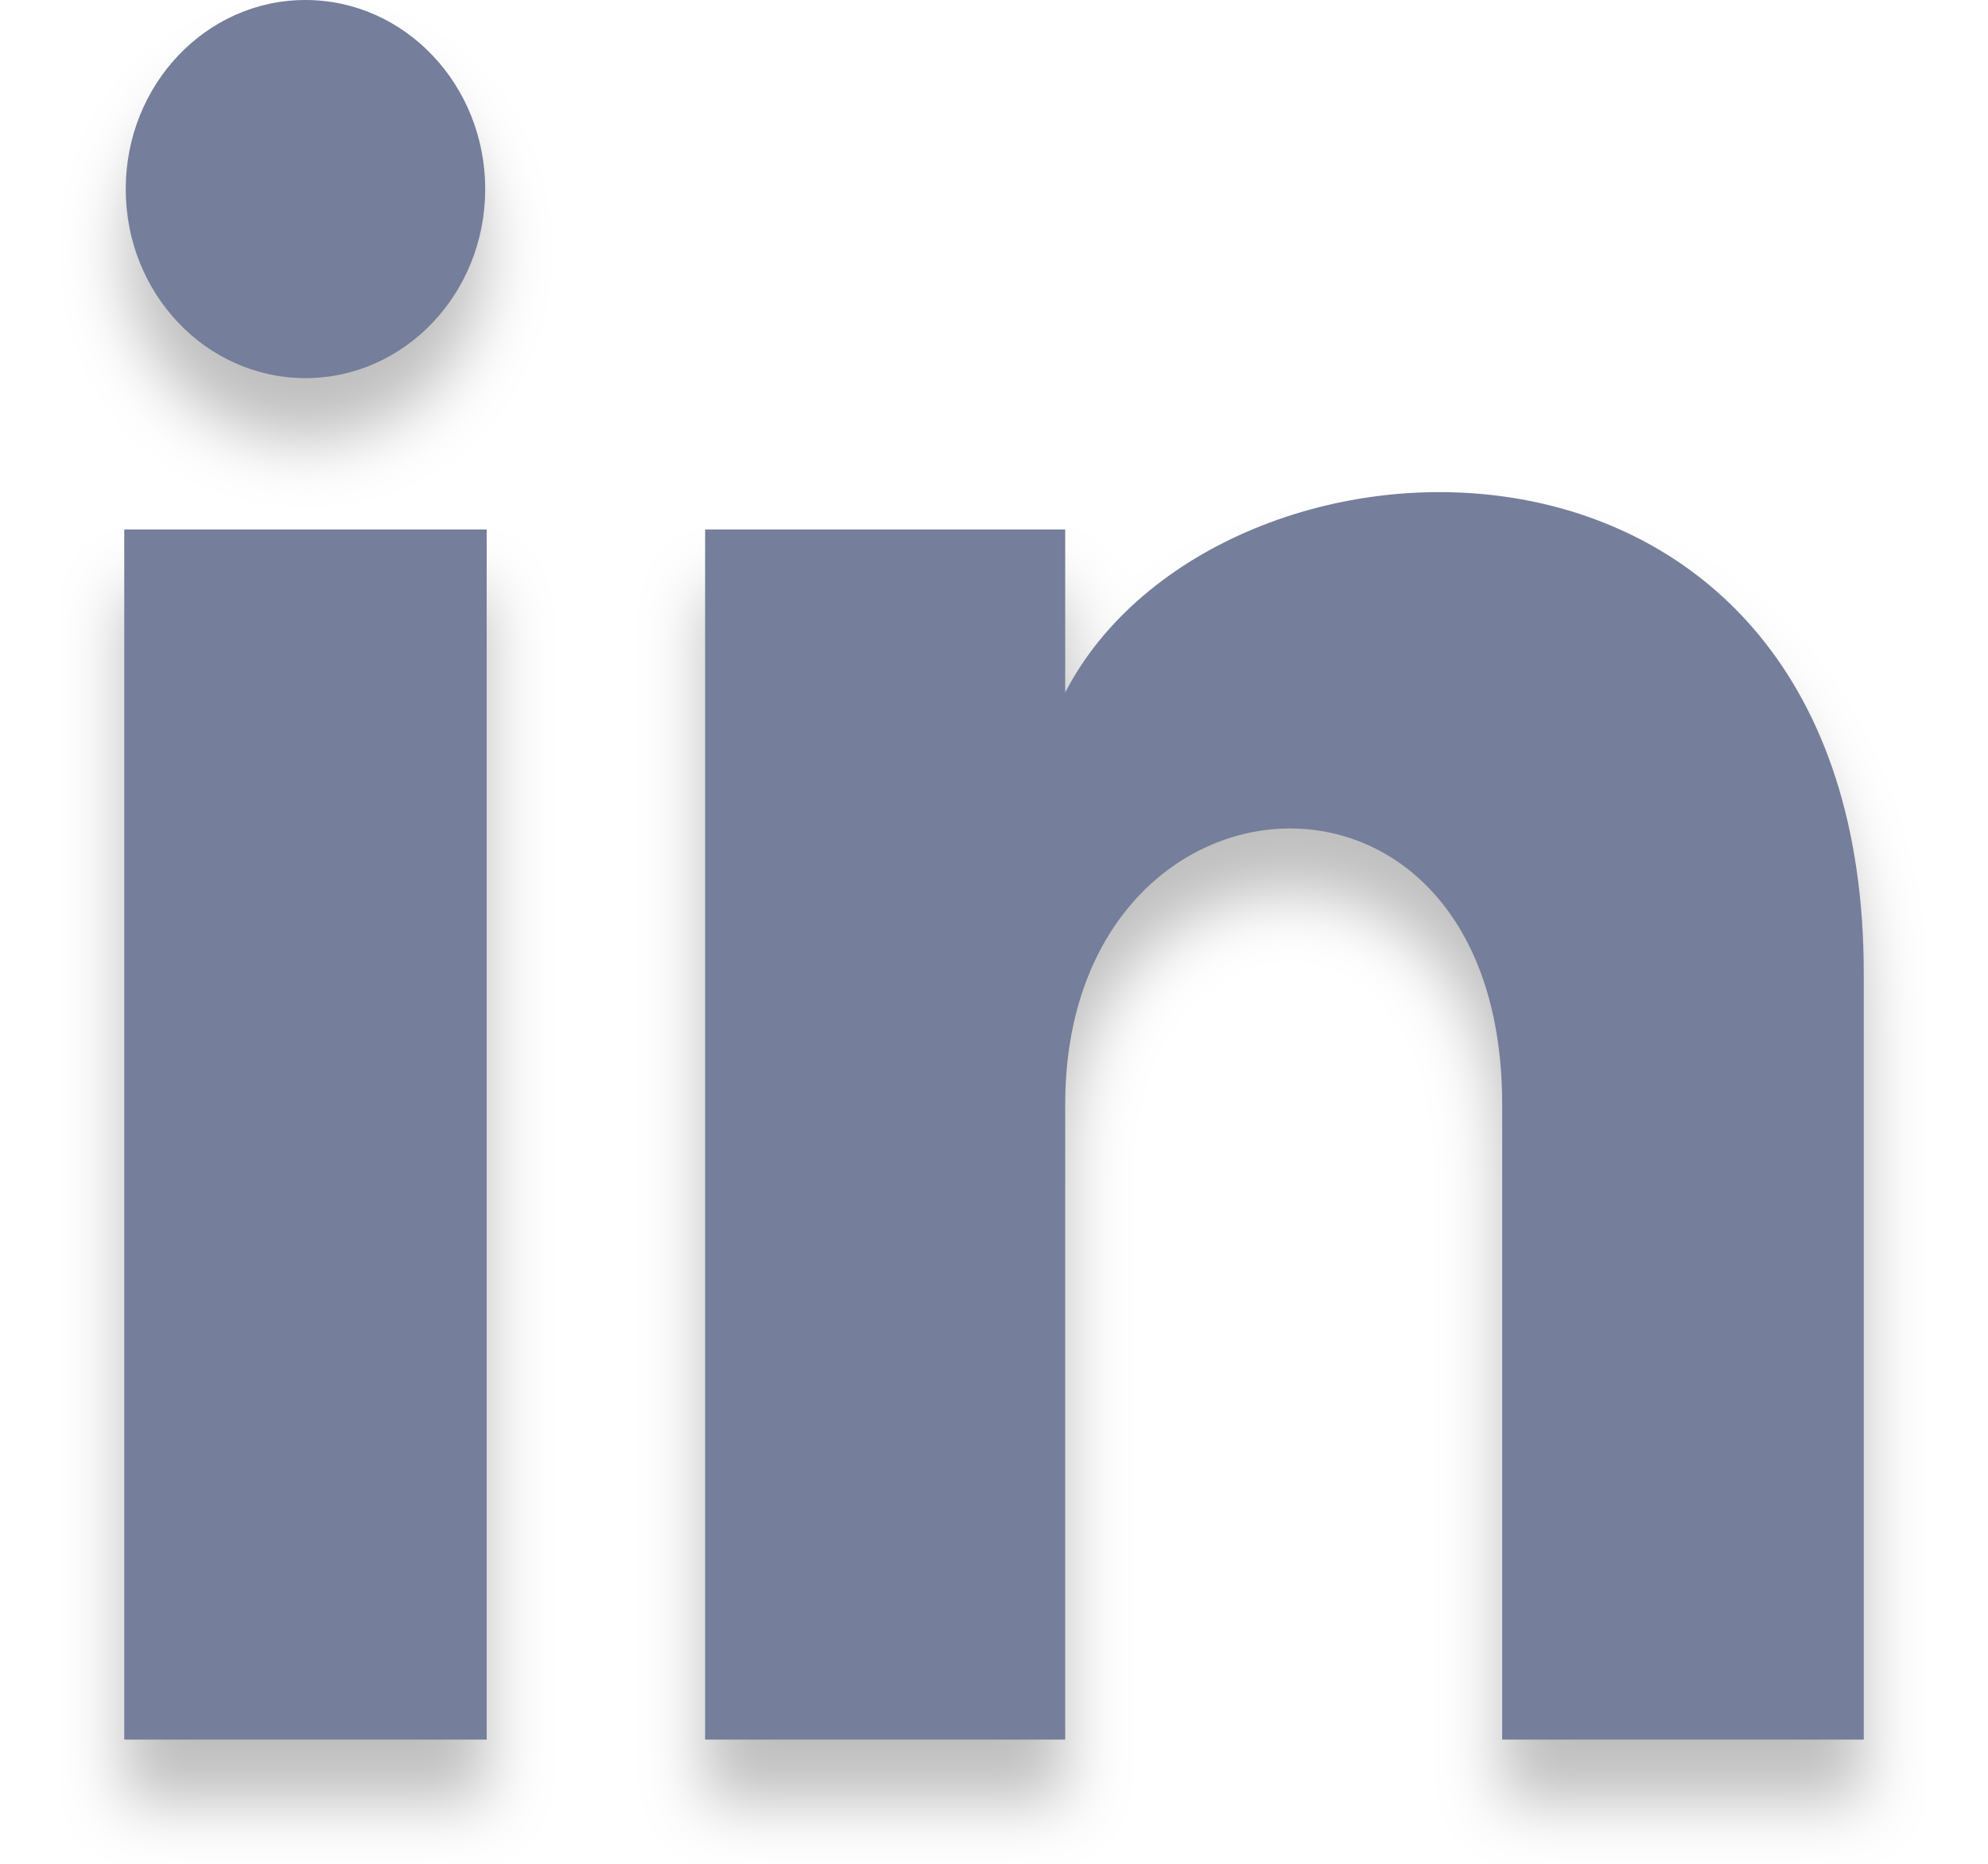
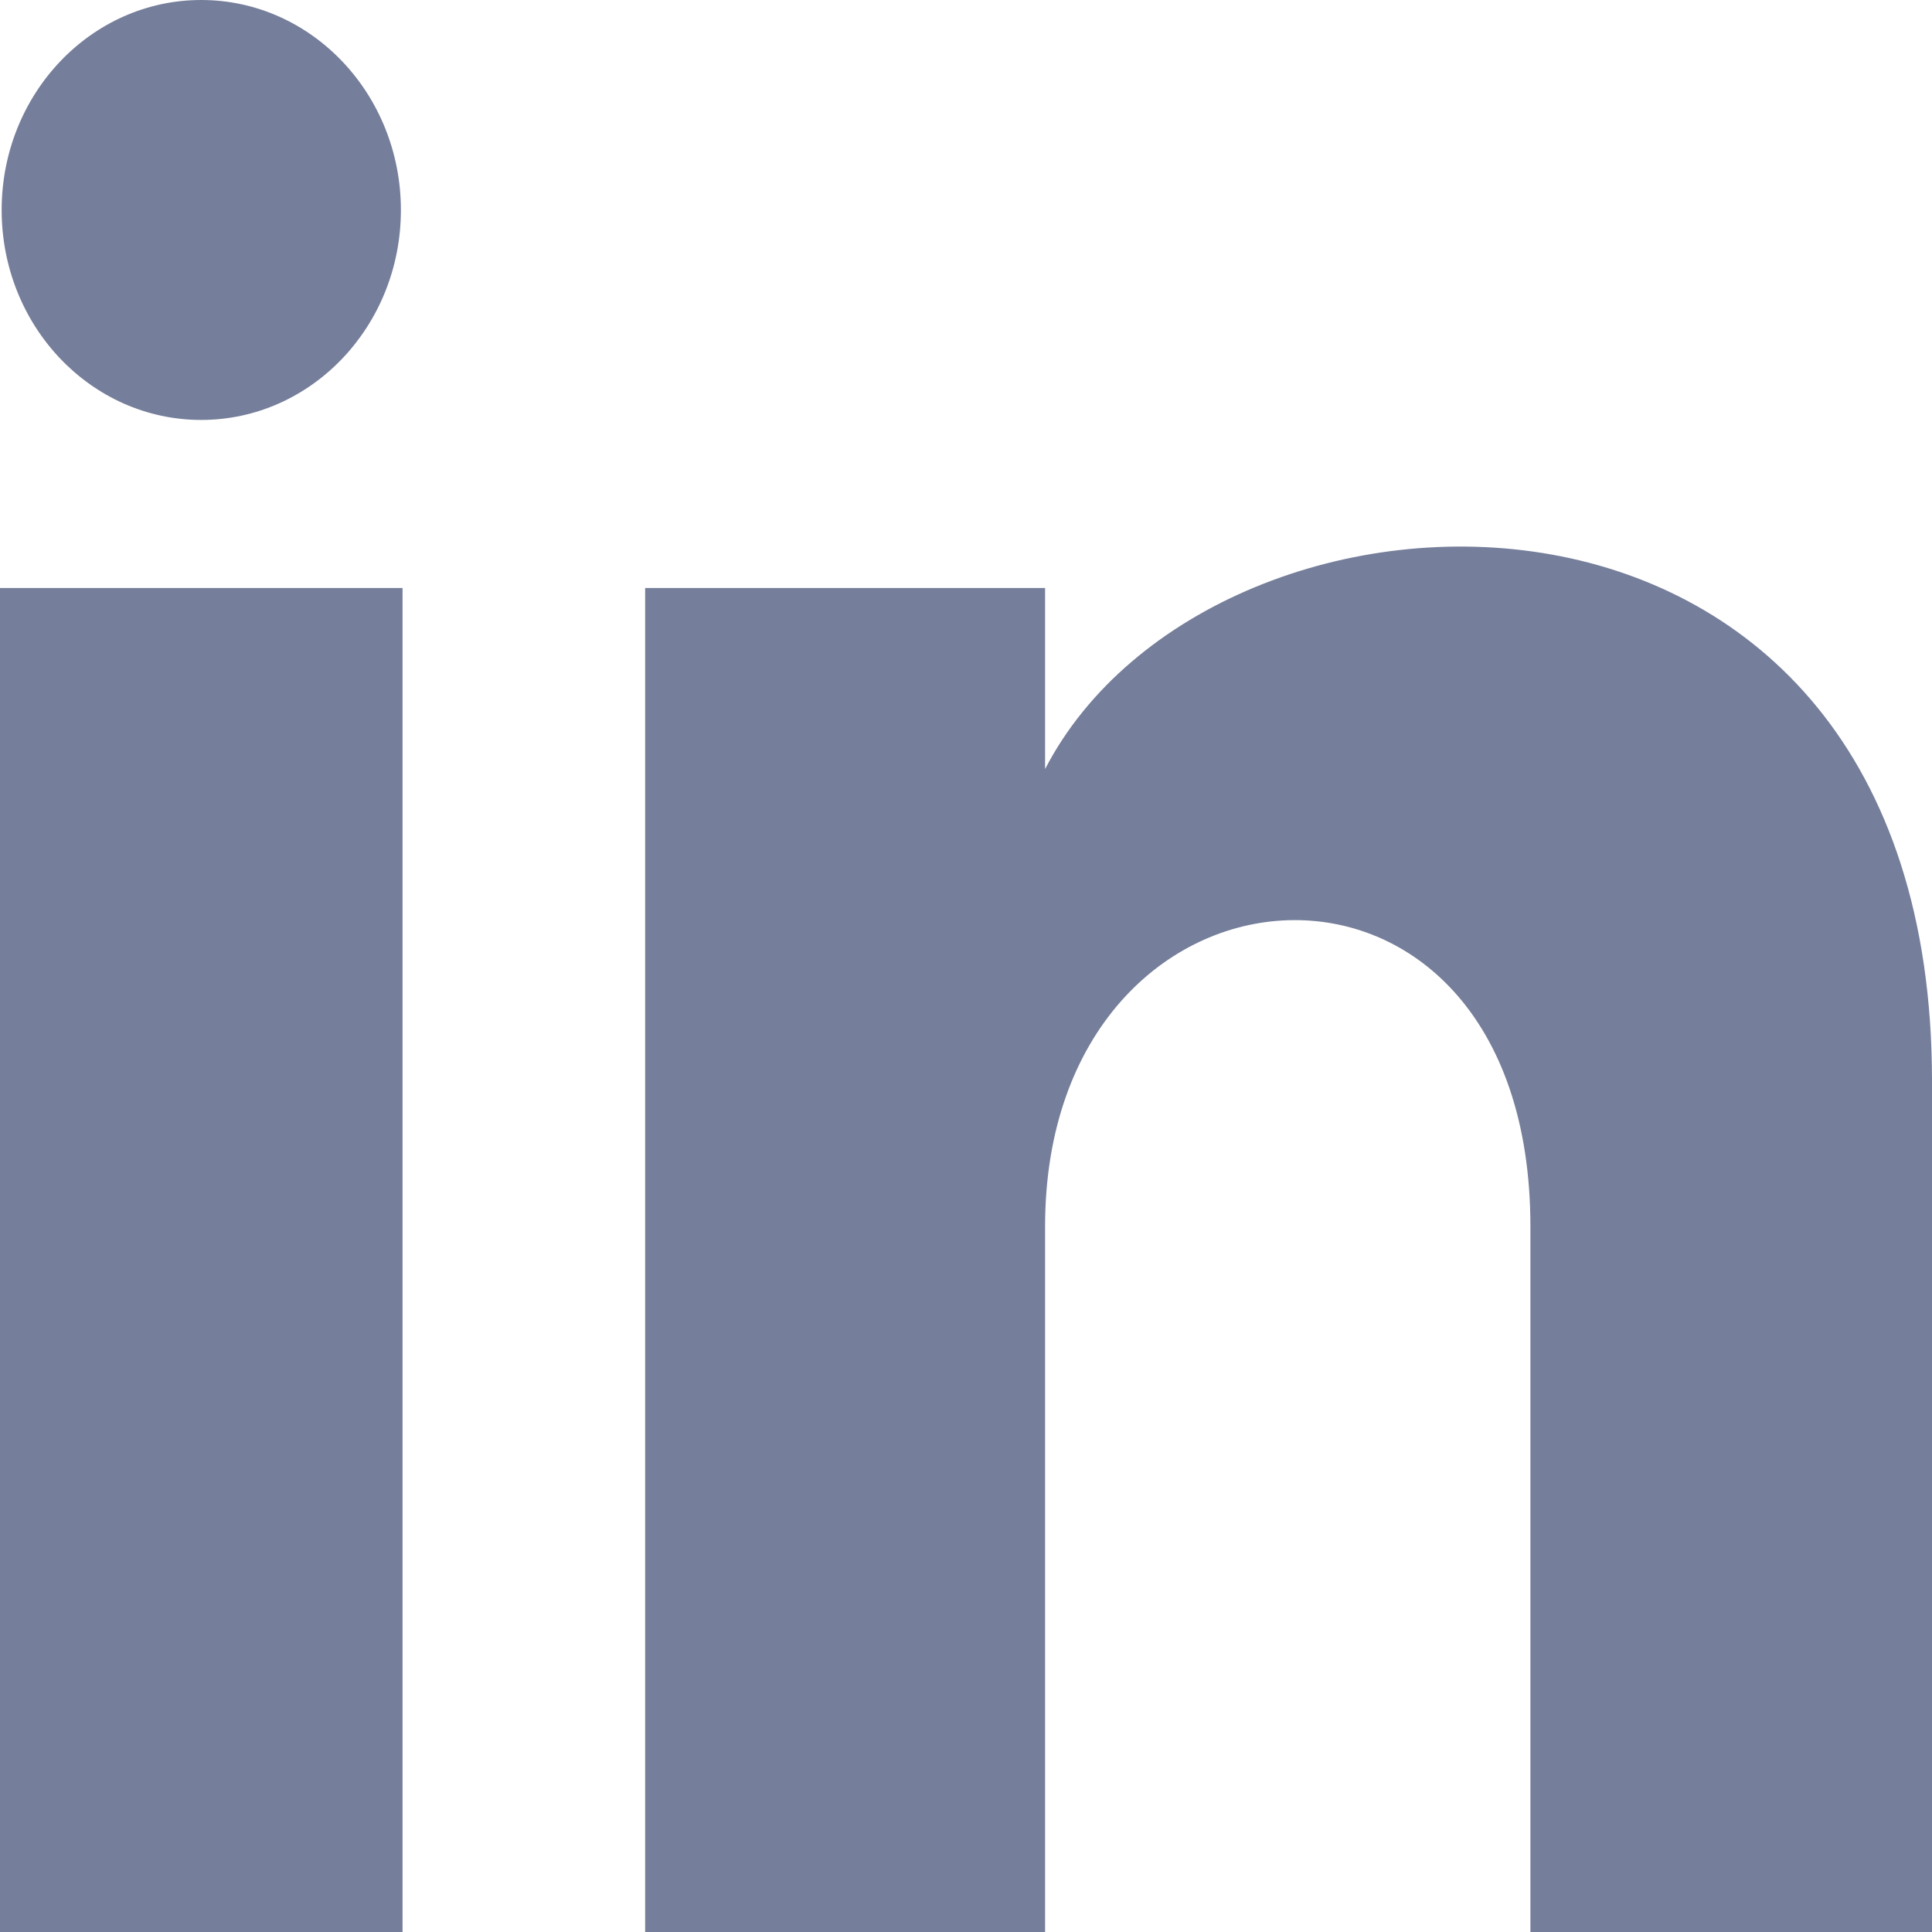
- <svg xmlns="http://www.w3.org/2000/svg" width="16" height="15" viewBox="0 0 16 15" fill="none">
-   <g filter="url(#filter0_d)">
-     <path d="M3.905 1.522C3.905 2.362 3.257 3.043 2.458 3.043C1.659 3.043 1.012 2.362 1.012 1.522C1.012 0.682 1.659 0 2.458 0C3.257 0 3.905 0.682 3.905 1.522ZM3.917 4.261H1V14H3.917V4.261ZM8.573 4.261H5.675V14H8.573V8.888C8.573 6.045 12.09 5.812 12.09 8.888V14H15V7.833C15 3.037 9.796 3.211 8.573 5.573V4.261Z" fill="#757E9A" />
-   </g>
-   <defs>
-     <filter id="filter0_d" x="0.5" y="0" width="15" height="15" filterUnits="userSpaceOnUse" color-interpolation-filters="sRGB">
-       <feFlood flood-opacity="0" result="BackgroundImageFix" />
-       <feColorMatrix in="SourceAlpha" type="matrix" values="0 0 0 0 0 0 0 0 0 0 0 0 0 0 0 0 0 0 127 0" />
-       <feOffset dy="0.5" />
-       <feGaussianBlur stdDeviation="0.25" />
-       <feColorMatrix type="matrix" values="0 0 0 0 0 0 0 0 0 0 0 0 0 0 0 0 0 0 0.25 0" />
-       <feBlend mode="normal" in2="BackgroundImageFix" result="effect1_dropShadow" />
-       <feBlend mode="normal" in="SourceGraphic" in2="effect1_dropShadow" result="shape" />
-     </filter>
-   </defs>
+ <svg xmlns="http://www.w3.org/2000/svg" width="14" height="14" viewBox="0 0 14 14" fill="none">
+   <path d="M2.905 1.522C2.905 2.362 2.257 3.043 1.458 3.043C0.659 3.043 0.012 2.362 0.012 1.522C0.012 0.682 0.659 0 1.458 0C2.257 0 2.905 0.682 2.905 1.522ZM2.917 4.261H0V14H2.917V4.261ZM7.573 4.261H4.675V14H7.573V8.888C7.573 6.045 11.09 5.812 11.09 8.888V14H14V7.833C14 3.037 8.796 3.211 7.573 5.573V4.261Z" fill="#757E9A" />
</svg>
